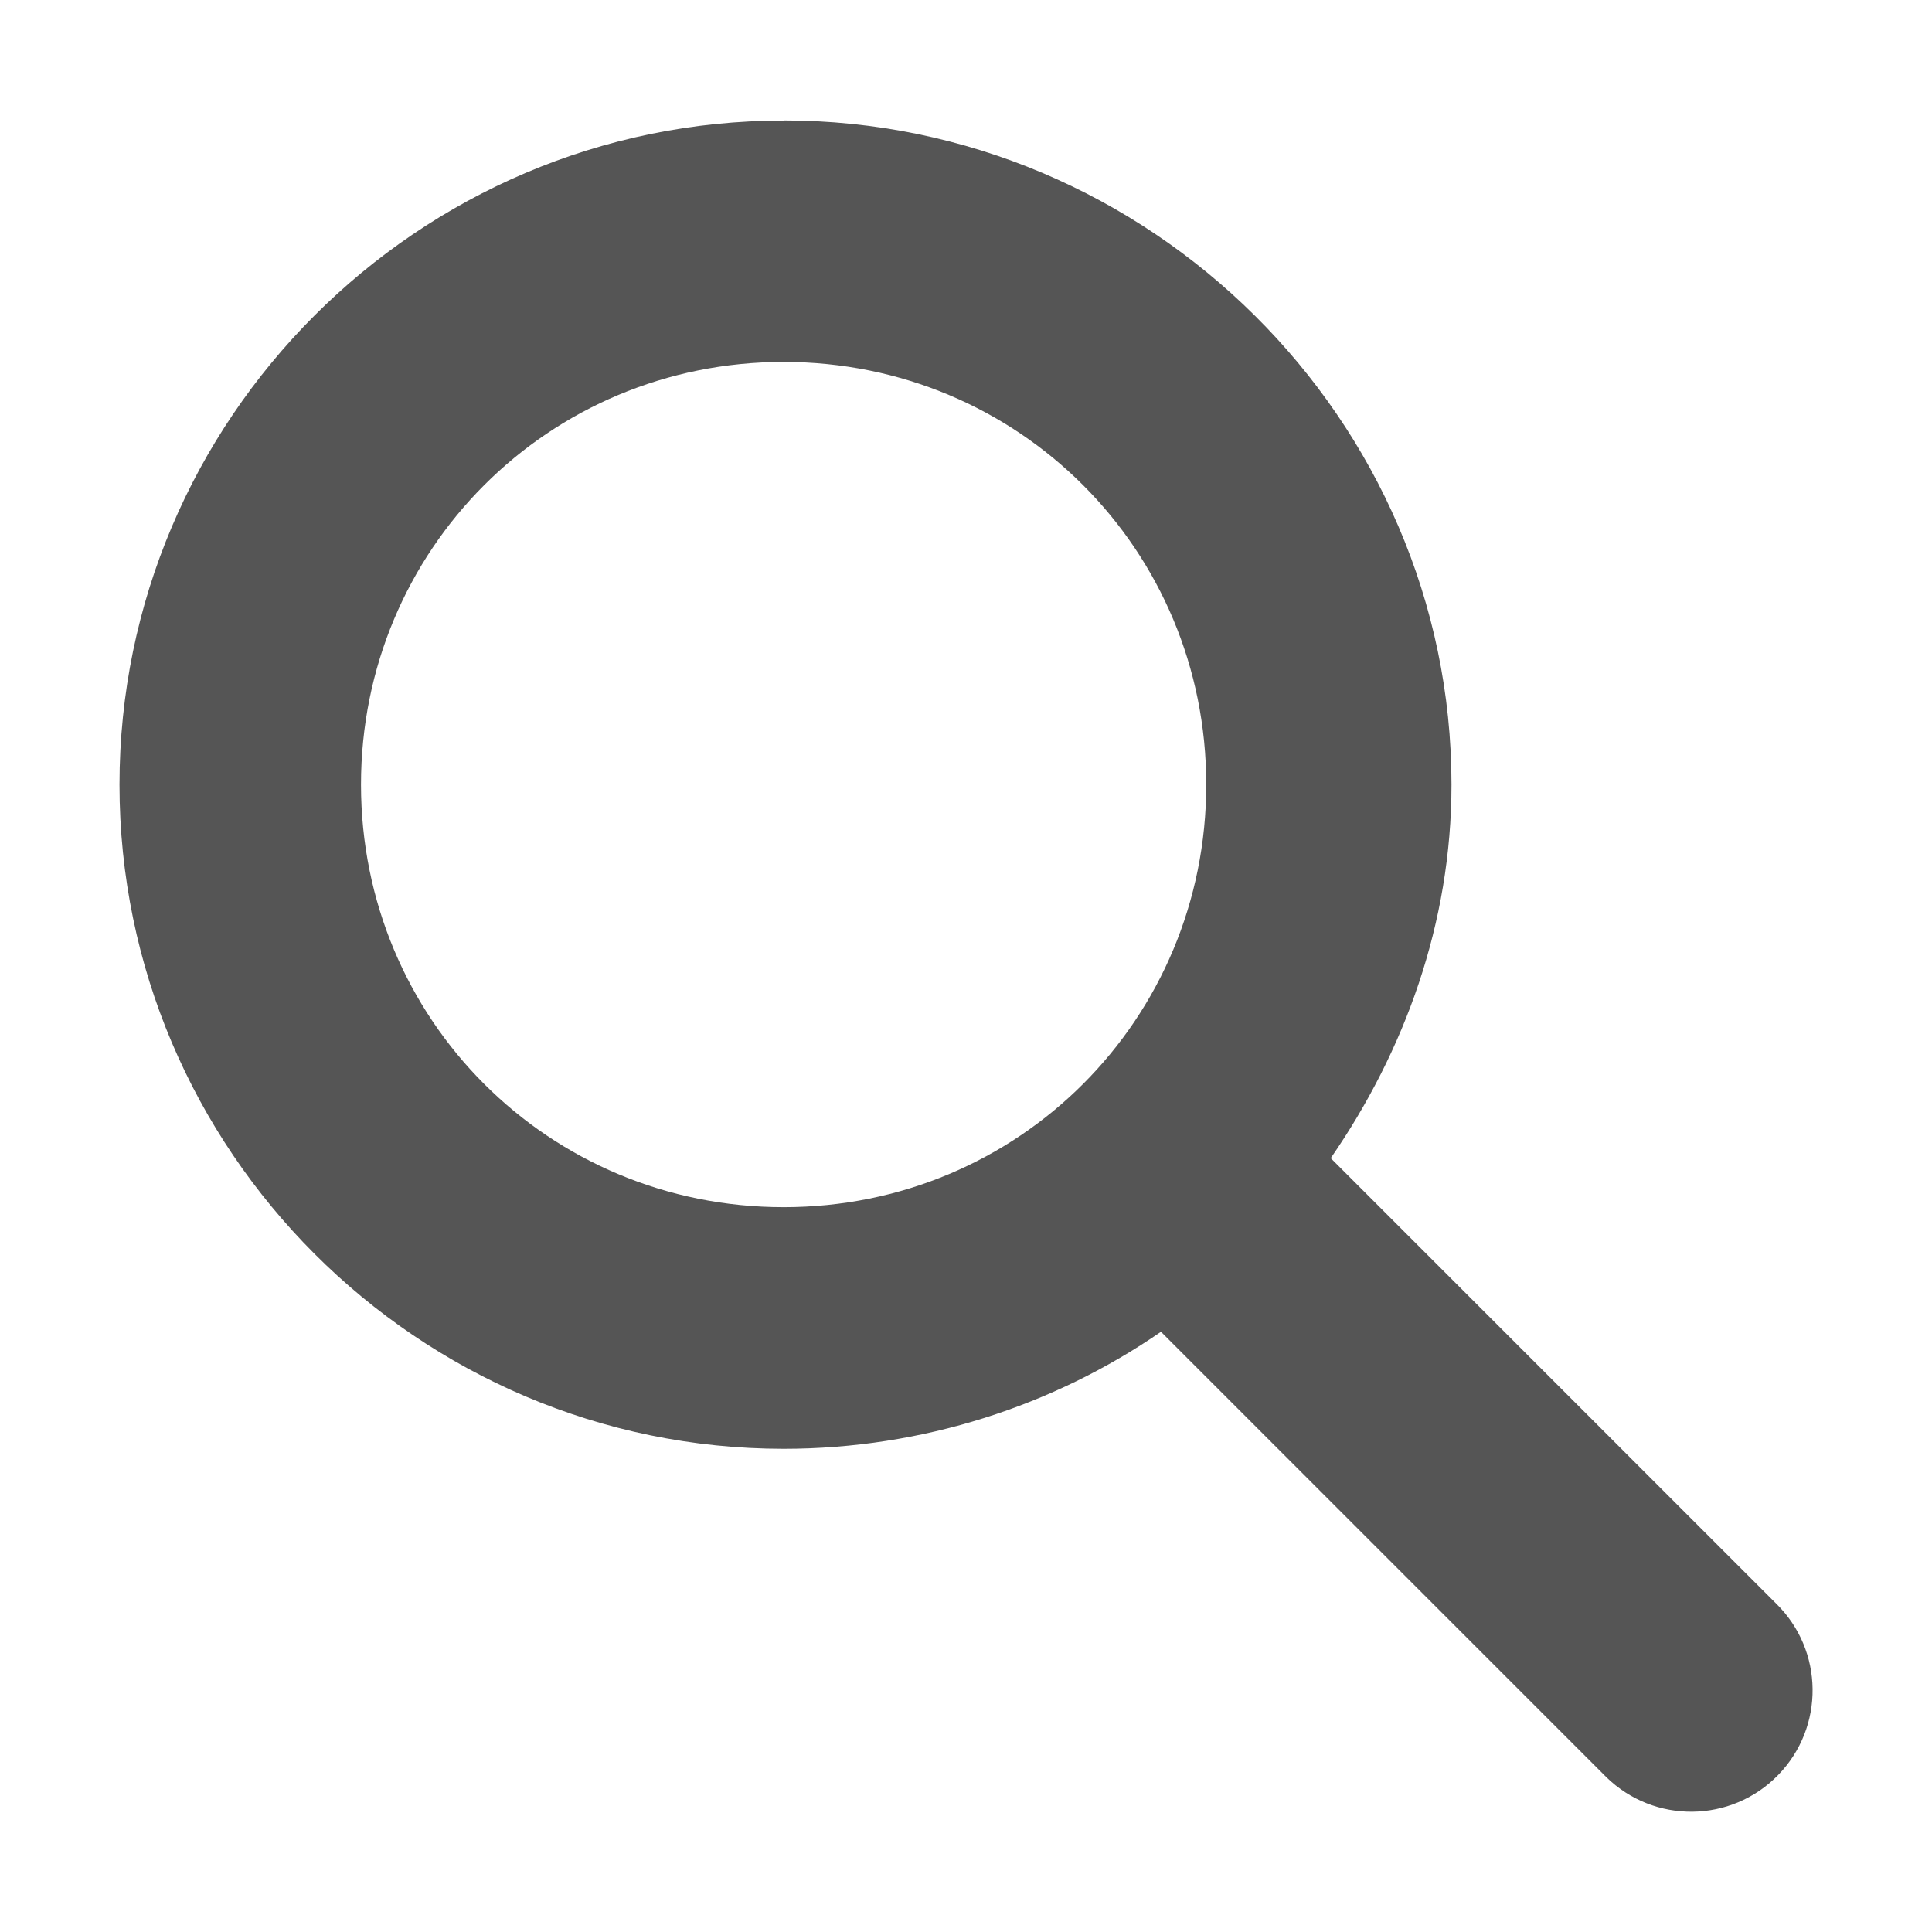
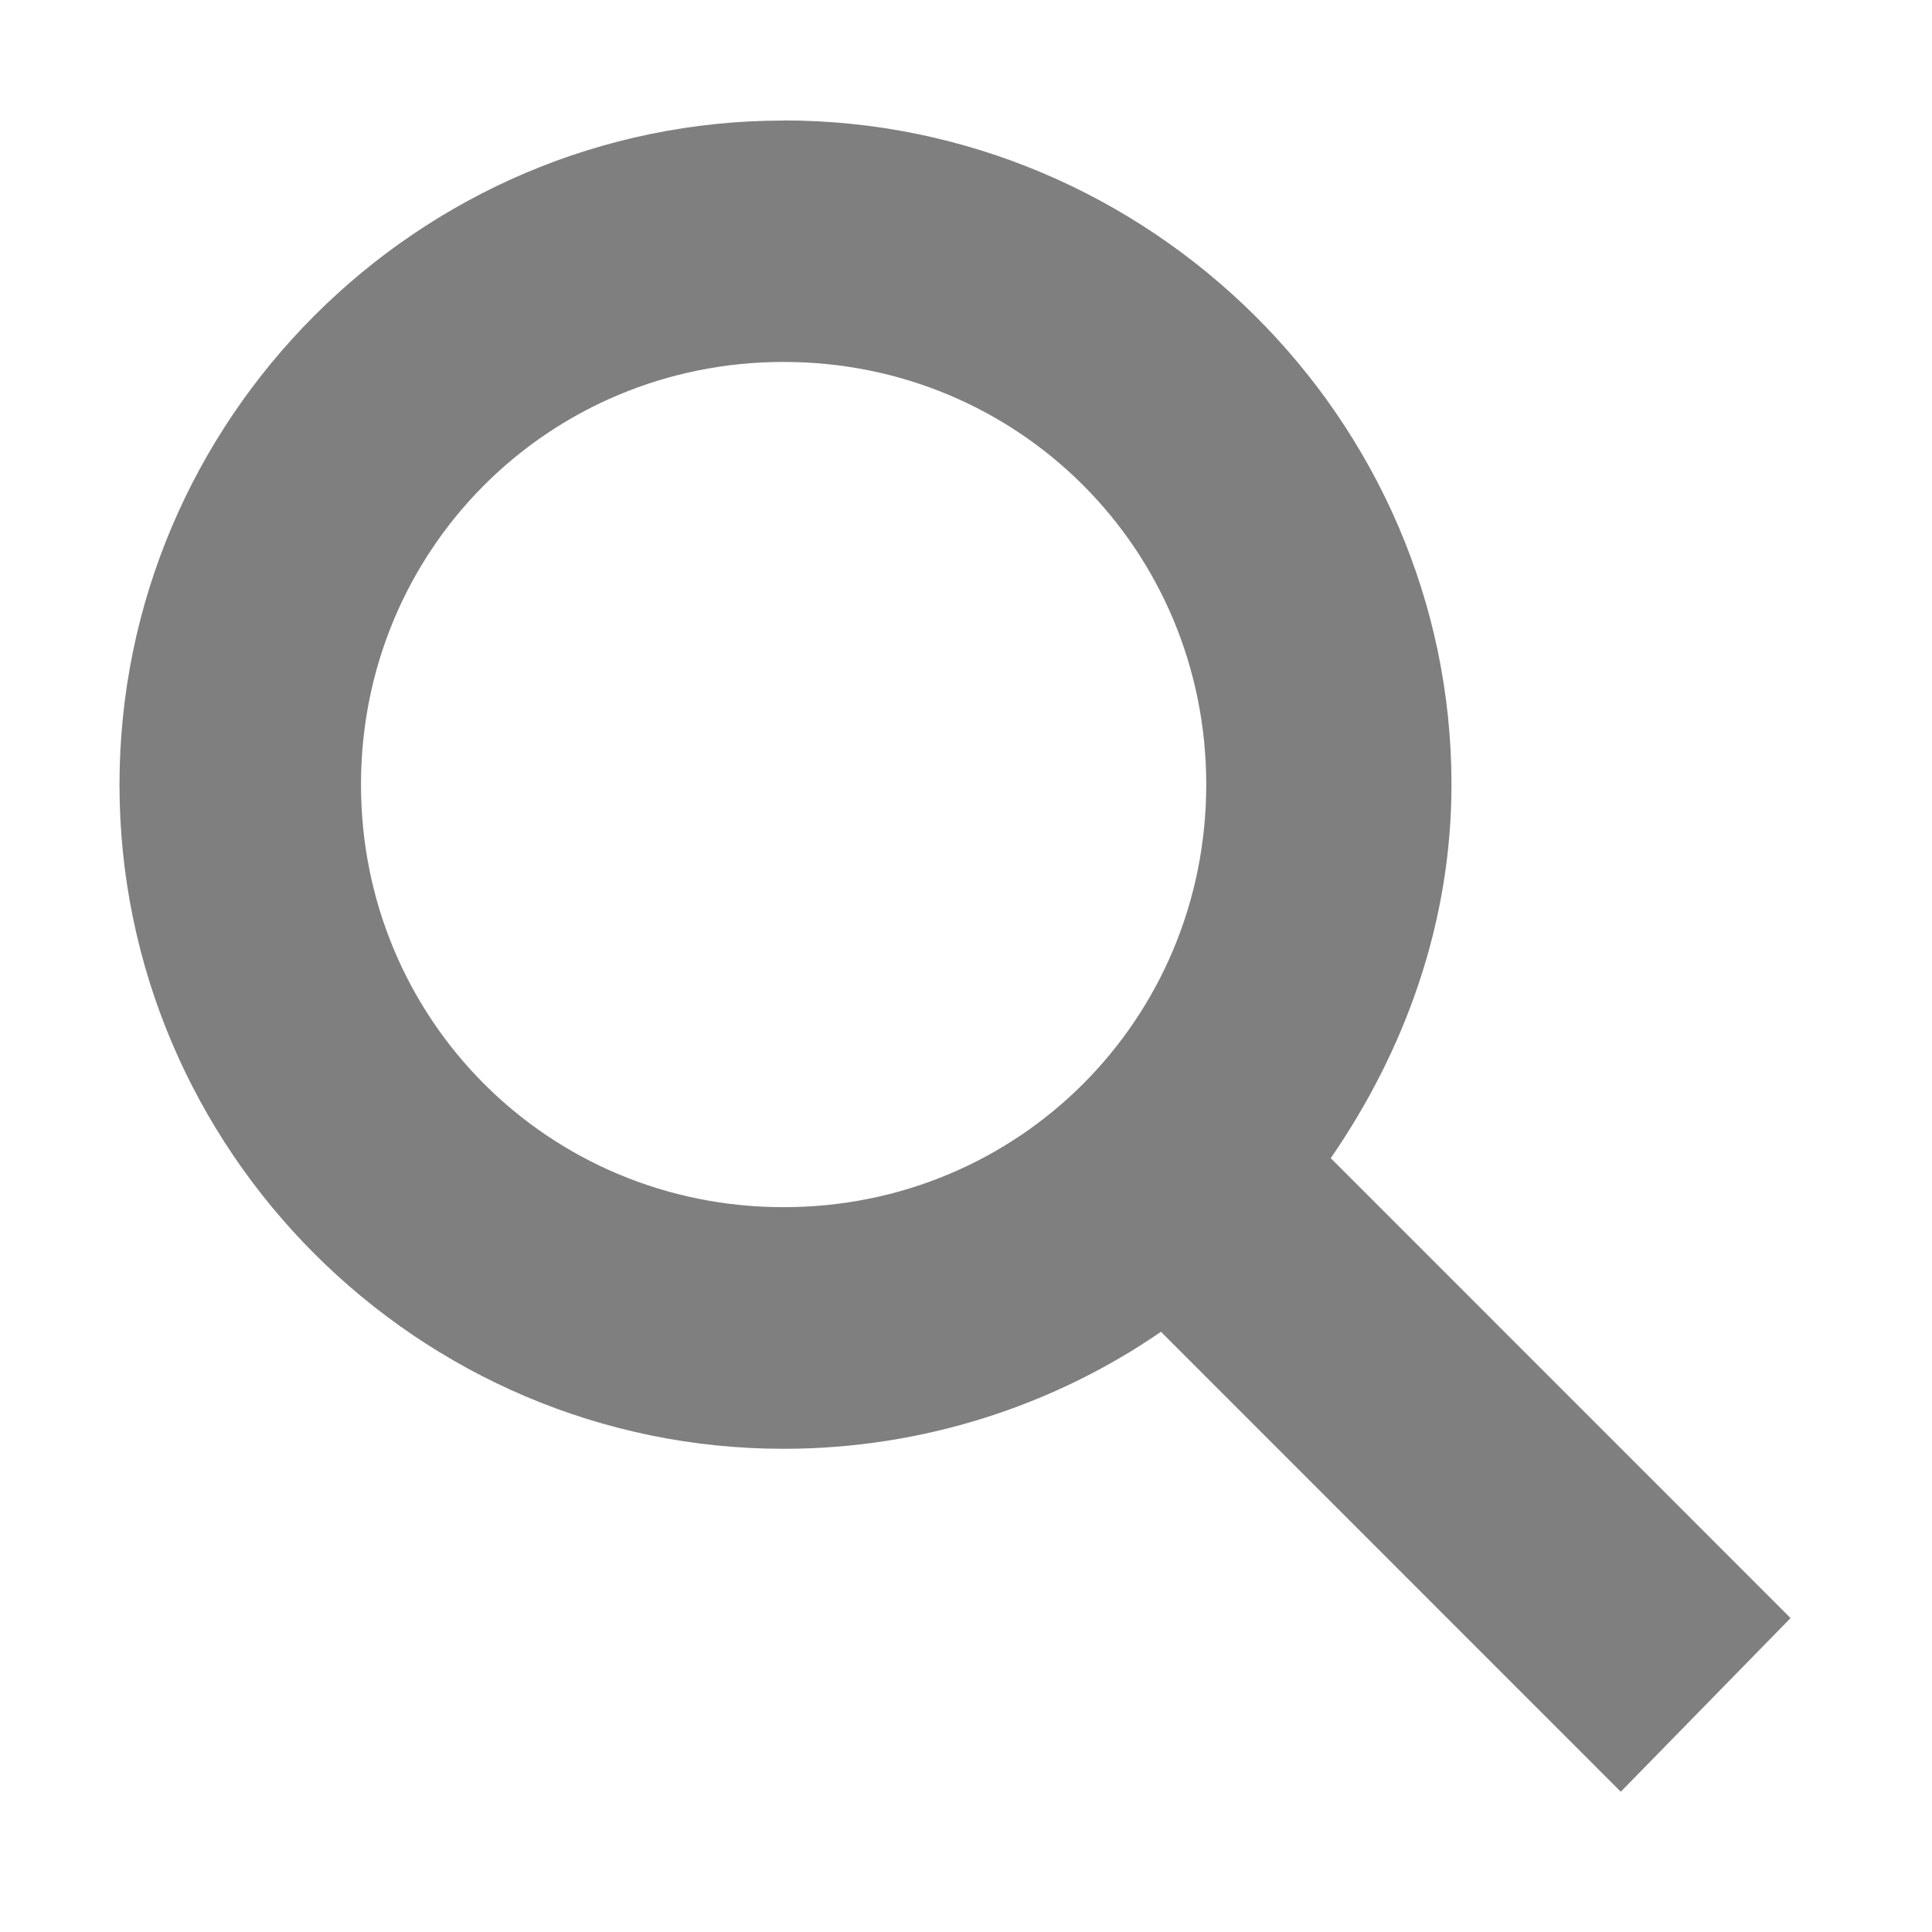
<svg xmlns="http://www.w3.org/2000/svg" xmlns:ns1="http://www.openswatchbook.org/uri/2009/osb" height="16" id="svg7384" style="enable-background:new" version="1.1" width="16">
  <defs id="defs7386">
+     <linearGradient id="linearGradient6882" ns1:paint="solid">
+       <stop id="stop6884" offset="0" style="stop-color:#7f7f7f;stop-opacity:1;" />
+     </linearGradient>
    <linearGradient id="linearGradient5606" ns1:paint="solid">
      <stop id="stop5608" offset="0" style="stop-color:#000000;stop-opacity:1;" />
    </linearGradient>
-     <filter color-interpolation-filters="sRGB" id="filter7554">
+     <filter id="filter7554" style="color-interpolation-filters:sRGB">
      <feBlend id="feBlend7556" in2="BackgroundImage" mode="darken" />
    </filter>
  </defs>
  <g id="layer9" style="display:inline" transform="translate(-345.0004,19.00336)" />
  <g id="layer10" style="display:inline;filter:url(#filter7554)" transform="translate(-345.0004,19.00336)" />
  <g id="layer1" style="display:inline" transform="translate(-104.0002,-597.9966)" />
  <g id="layer14" style="display:inline" transform="translate(-345.0004,19.00336)" />
  <g id="layer15" style="display:inline" transform="translate(-345.0004,19.00336)" />
  <g id="g71291" style="display:inline" transform="translate(-345.0004,19.00336)" />
  <g id="layer2" style="display:inline" transform="translate(-104.0002,-447.9966)" />
-   <g id="g6058" style="display:inline" transform="translate(-104.0002,-447.9966)" />
  <g id="layer12" style="display:inline" transform="translate(-345.0004,19.00336)">
-     <path d="m 351.49,-18.006 c 3.029,0 5.531,2.475 5.531,5.5 0,1.15 -0.389,2.208 -1,3.094 l 3.688,3.688 a 1.005,1.005 0 1 1 -1.406,1.438 l -3.688,-3.688 c -0.887,0.611 -1.973,0.969 -3.125,0.969 -3.029,0 -5.5,-2.475 -5.5,-5.5 0,-3.025 2.471,-5.5 5.5,-5.5 z m 0,2 c -1.947,0 -3.5,1.555 -3.5,3.5 0,1.945 1.553,3.5 3.5,3.5 1.947,0 3.5,-1.555 3.5,-3.5 0,-1.945 -1.553,-3.5 -3.5,-3.5 z" id="path27918-2" style="font-size:medium;font-style:normal;font-variant:normal;font-weight:normal;font-stretch:normal;text-indent:0;text-align:start;text-decoration:none;line-height:normal;letter-spacing:normal;word-spacing:normal;text-transform:none;direction:ltr;block-progression:tb;writing-mode:lr-tb;text-anchor:start;baseline-shift:baseline;color:#000000;fill:#555555;fill-opacity:1;stroke:none;stroke-width:1.555;marker:none;visibility:visible;display:inline;overflow:visible;enable-background:new;font-family:Sans;-inkscape-font-specification:Sans" />
+     <path d="m 351.49,-18.006 c 3.029,0 5.531,2.475 5.531,5.5 0,1.15 -0.389,2.208 -1,3.094 l 3.808,3.809 -1.406,1.438 -3.808,-3.809 c -0.887,0.611 -1.973,0.969 -3.125,0.969 -3.029,0 -5.5,-2.475 -5.5,-5.5 0,-3.025 2.471,-5.5 5.5,-5.5 z m 0,2 c -1.947,0 -3.5,1.555 -3.5,3.5 0,1.945 1.553,3.5 3.5,3.5 1.947,0 3.5,-1.555 3.5,-3.5 0,-1.945 -1.553,-3.5 -3.5,-3.5 z" id="path27918-2" style="color:#000000;font-style:normal;font-variant:normal;font-weight:normal;font-stretch:normal;font-size:medium;line-height:normal;font-family:Sans;-inkscape-font-specification:Sans;text-indent:0;text-align:start;text-decoration:none;text-decoration-line:none;letter-spacing:normal;word-spacing:normal;text-transform:none;direction:ltr;block-progression:tb;writing-mode:lr-tb;baseline-shift:baseline;text-anchor:start;display:inline;overflow:visible;visibility:visible;fill:#7f7f7f;fill-opacity:1;stroke:none;stroke-width:1.555;marker:none;enable-background:new" />
  </g>
</svg>
